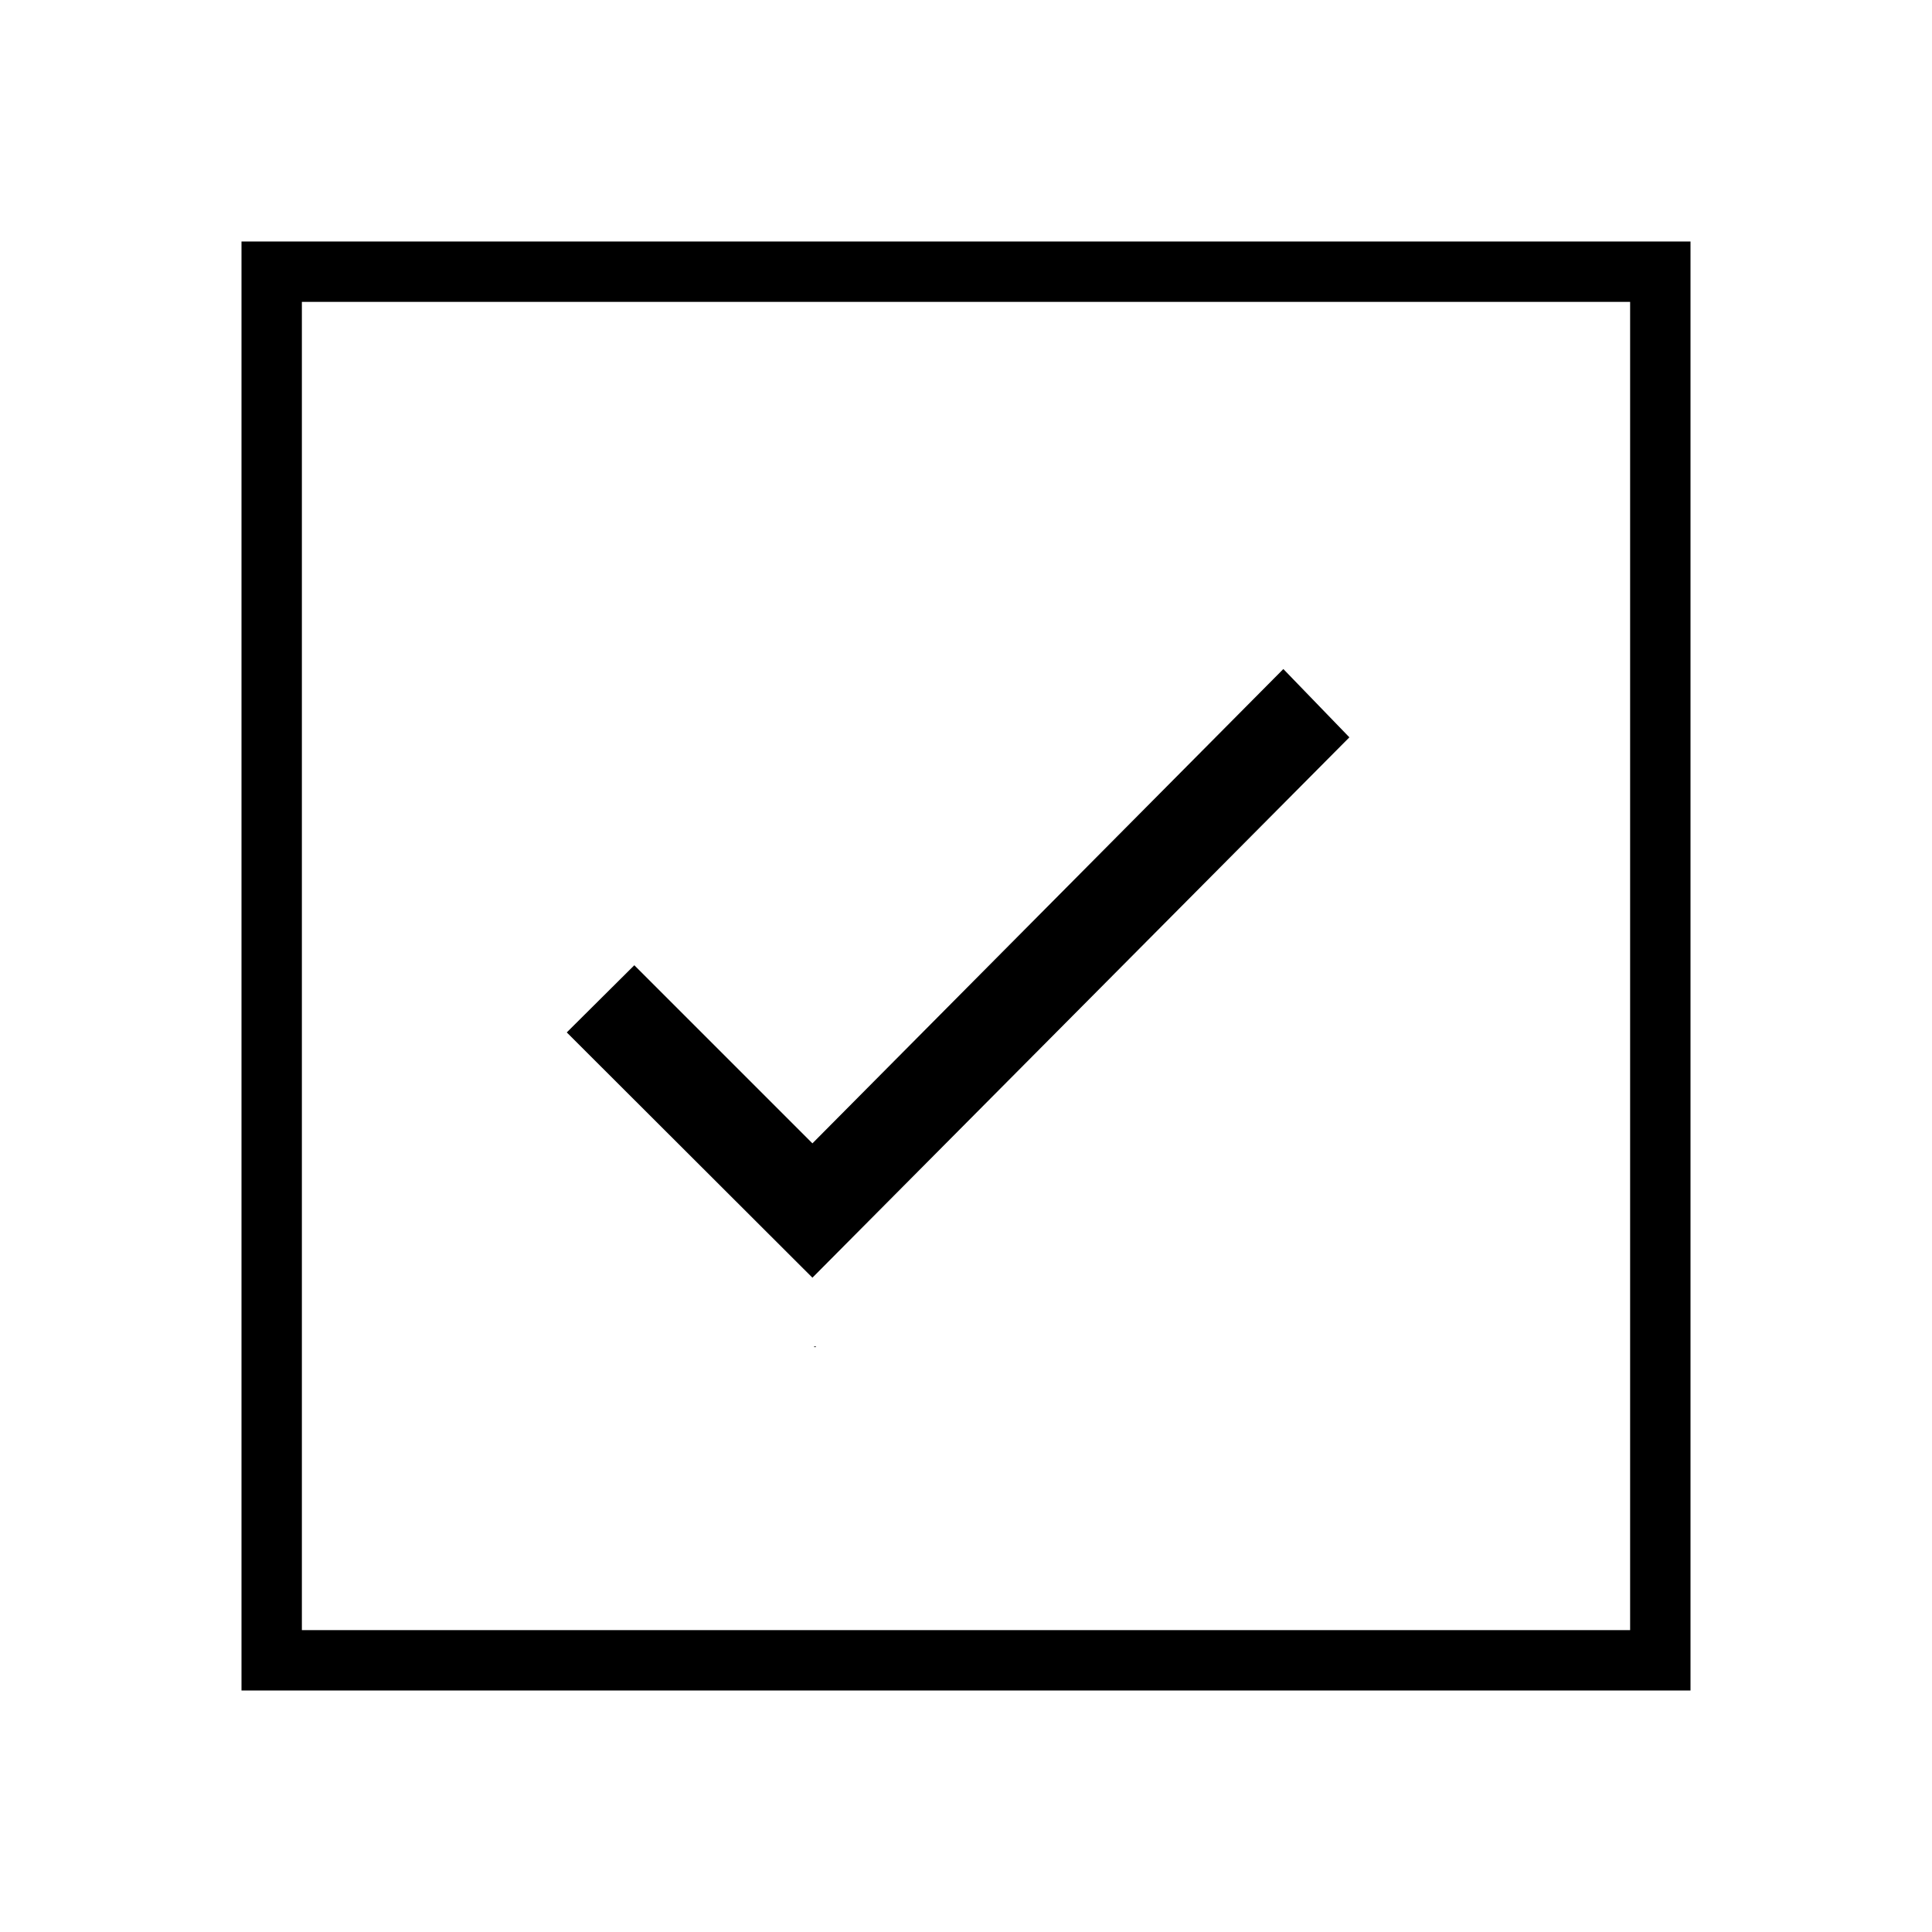
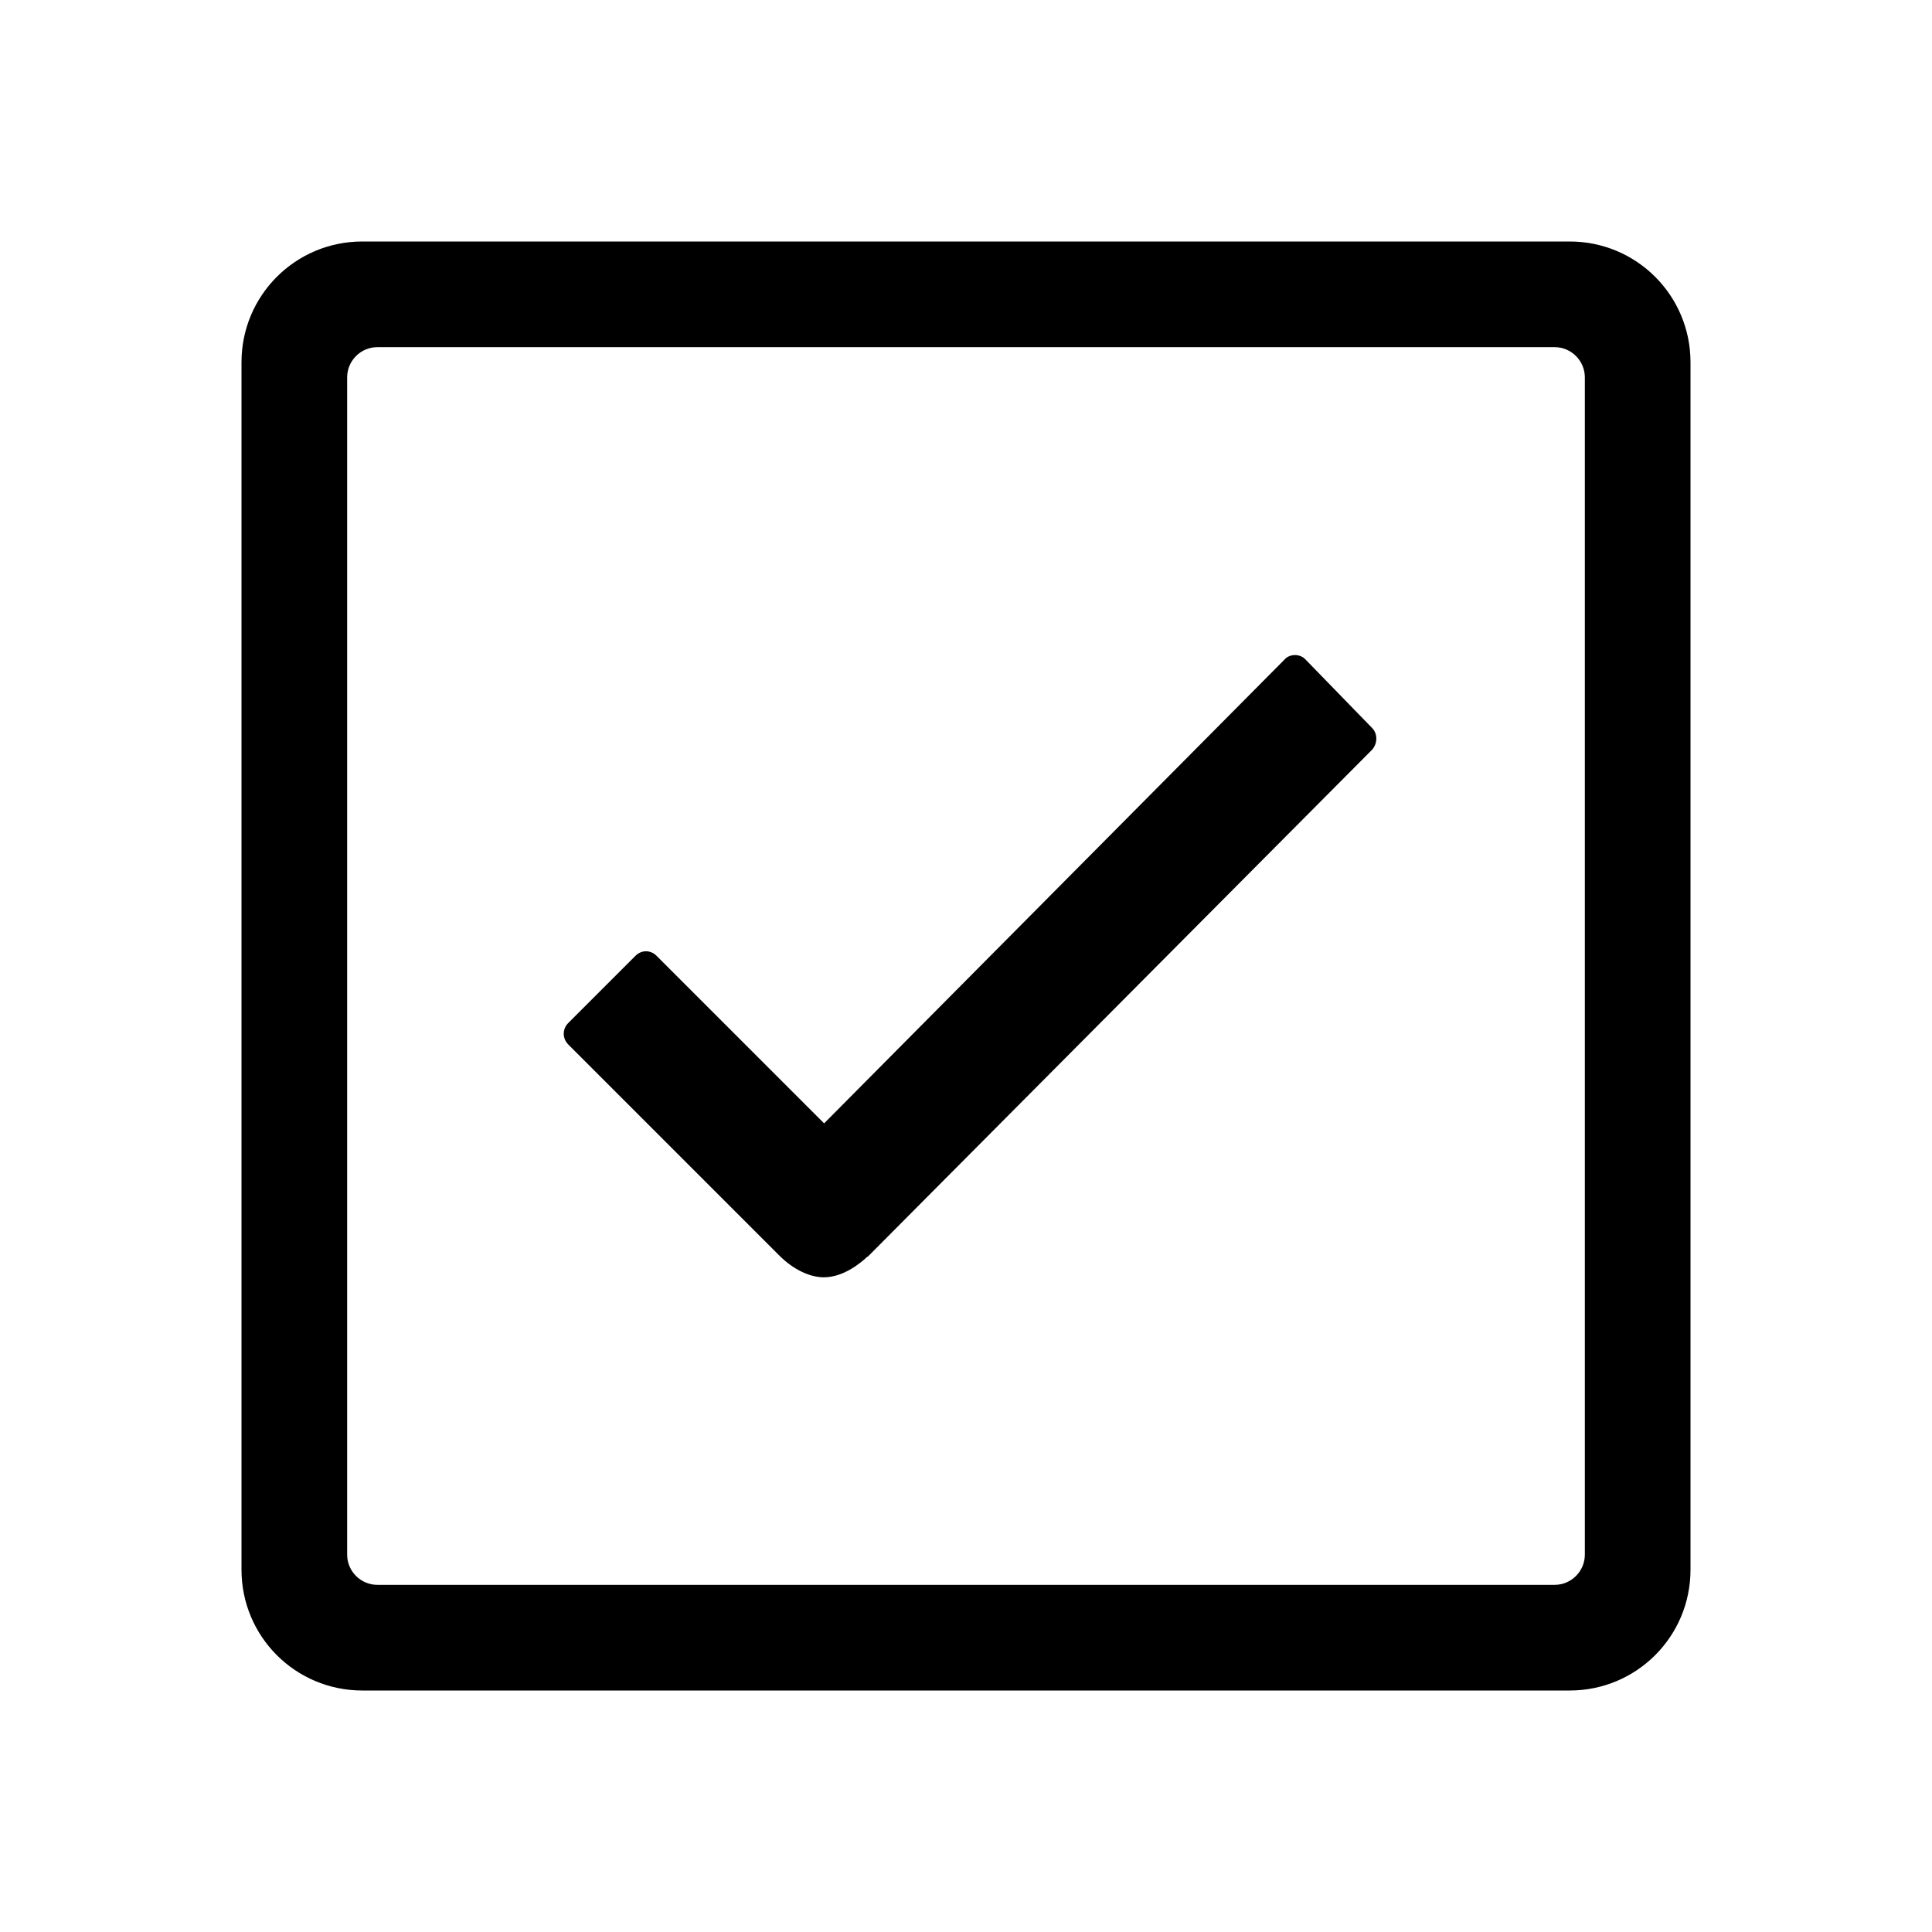
- <svg xmlns="http://www.w3.org/2000/svg" version="1.1" id="Layer_1" x="0px" y="0px" viewBox="0 0 512 512" enable-background="new 0 0 512 512" xml:space="preserve">
+ <svg xmlns="http://www.w3.org/2000/svg" version="1.1" id="Layer_1" x="0px" y="0px" viewBox="0 0 512 512" style="enable-background:new 0 0 512 512;" xml:space="preserve">
  <g>
    <g>
-       <path d="M216,357c0.4,0,0.4-0.1,0-0.2C215.6,356.9,215.5,357,216,357z" />
-       <polygon points="340.1,177.3 215.3,303 168.1,255.8 150.2,273.6 215.3,338.6 357.6,195.4   " />
+       <path d="M416,64H96c-17.7,0-32,14.3-32,32v320c0,17.7,14.3,32,32,32h320c17.7,0,32-14.3,32-32V96C448,78.3,433.7,64,416,64z     M420,412c0,4.4-3.6,8-8,8H100c-4.4,0-8-3.6-8-8V100c0-4.4,3.6-8,8-8h312c4.4,0,8,3.6,8,8V412z" />
    </g>
-     <path d="M432,80v352H80V80H432 M448,64H64v384h384V64L448,64z" />
+     <path d="M363.6,192.9L346,174.8c-0.7-0.8-1.8-1.2-2.8-1.2c0,0,0,0,0,0c-1.1,0-2.1,0.4-2.8,1.2l-122,122.9L174,253.3   c-0.8-0.8-1.8-1.2-2.8-1.2c-1,0-2,0.4-2.8,1.2l-17.8,17.8c-1.6,1.6-1.6,4.1,0,5.7l56,56c3.6,3.6,8,5.7,11.7,5.7   c5.3,0,9.9-3.9,11.6-5.5c0,0,0,0,0.1,0l133.7-134.4C365.1,196.9,365.1,194.4,363.6,192.9z" />
  </g>
</svg>
